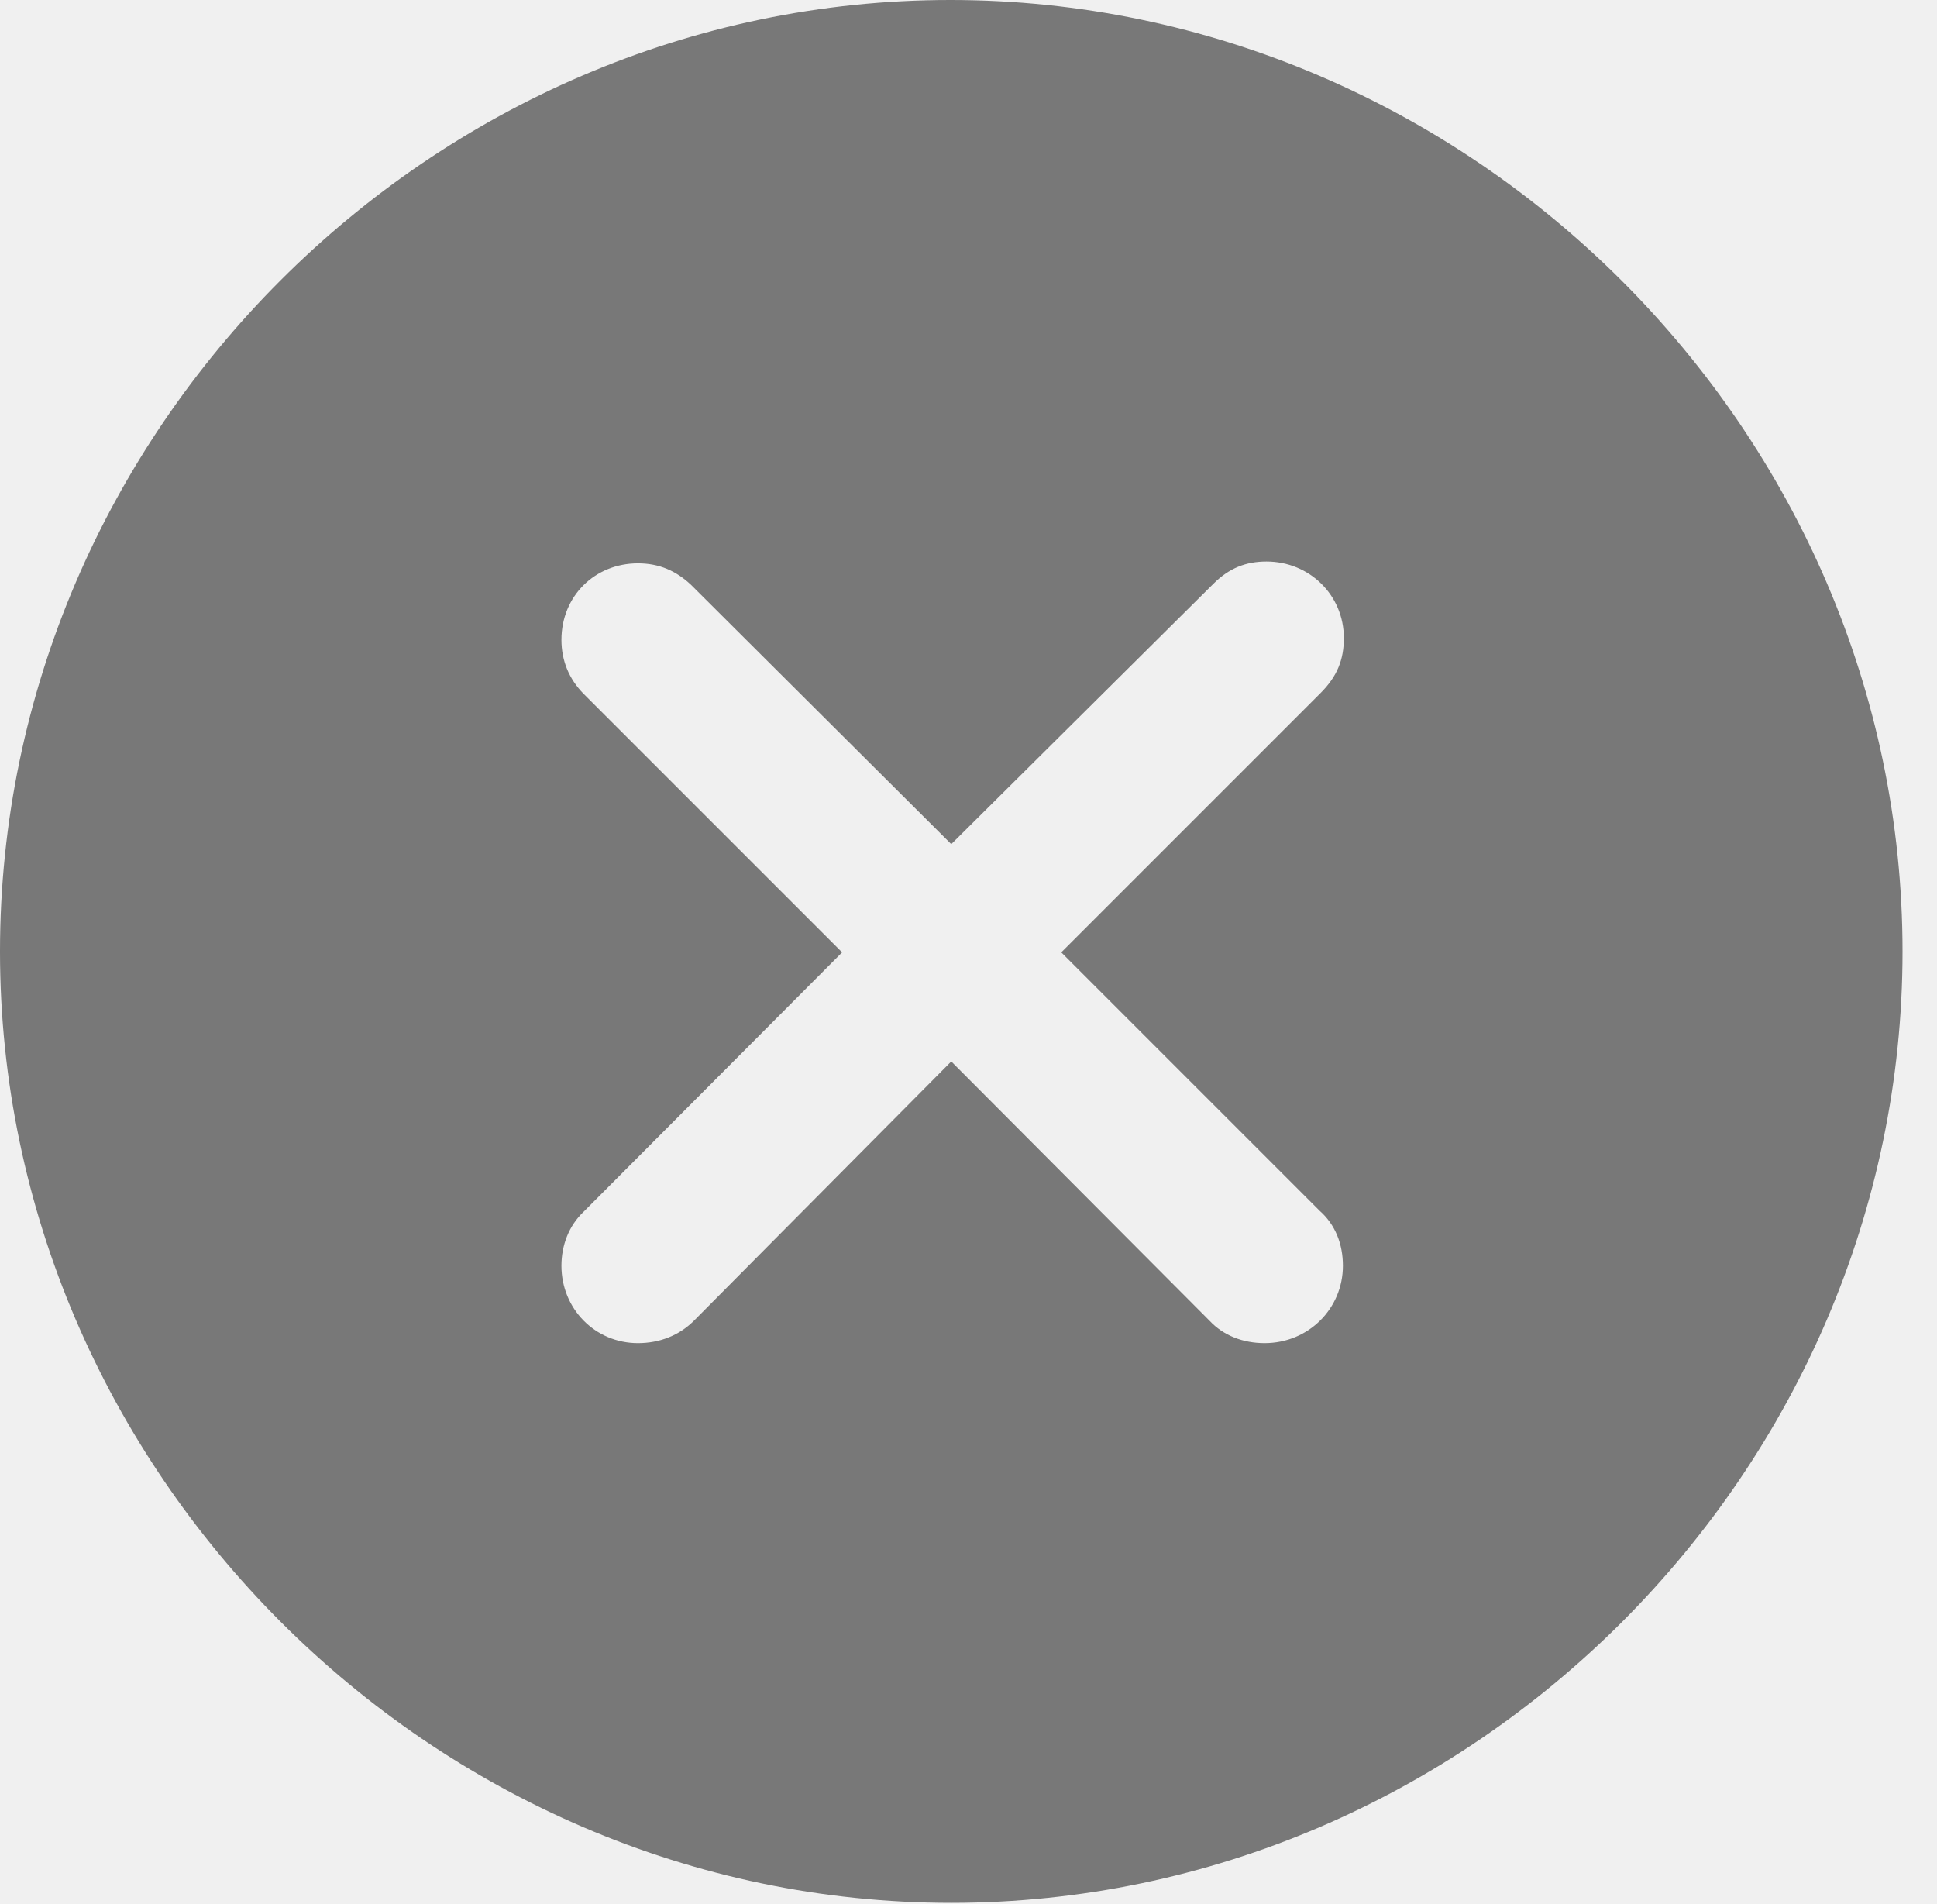
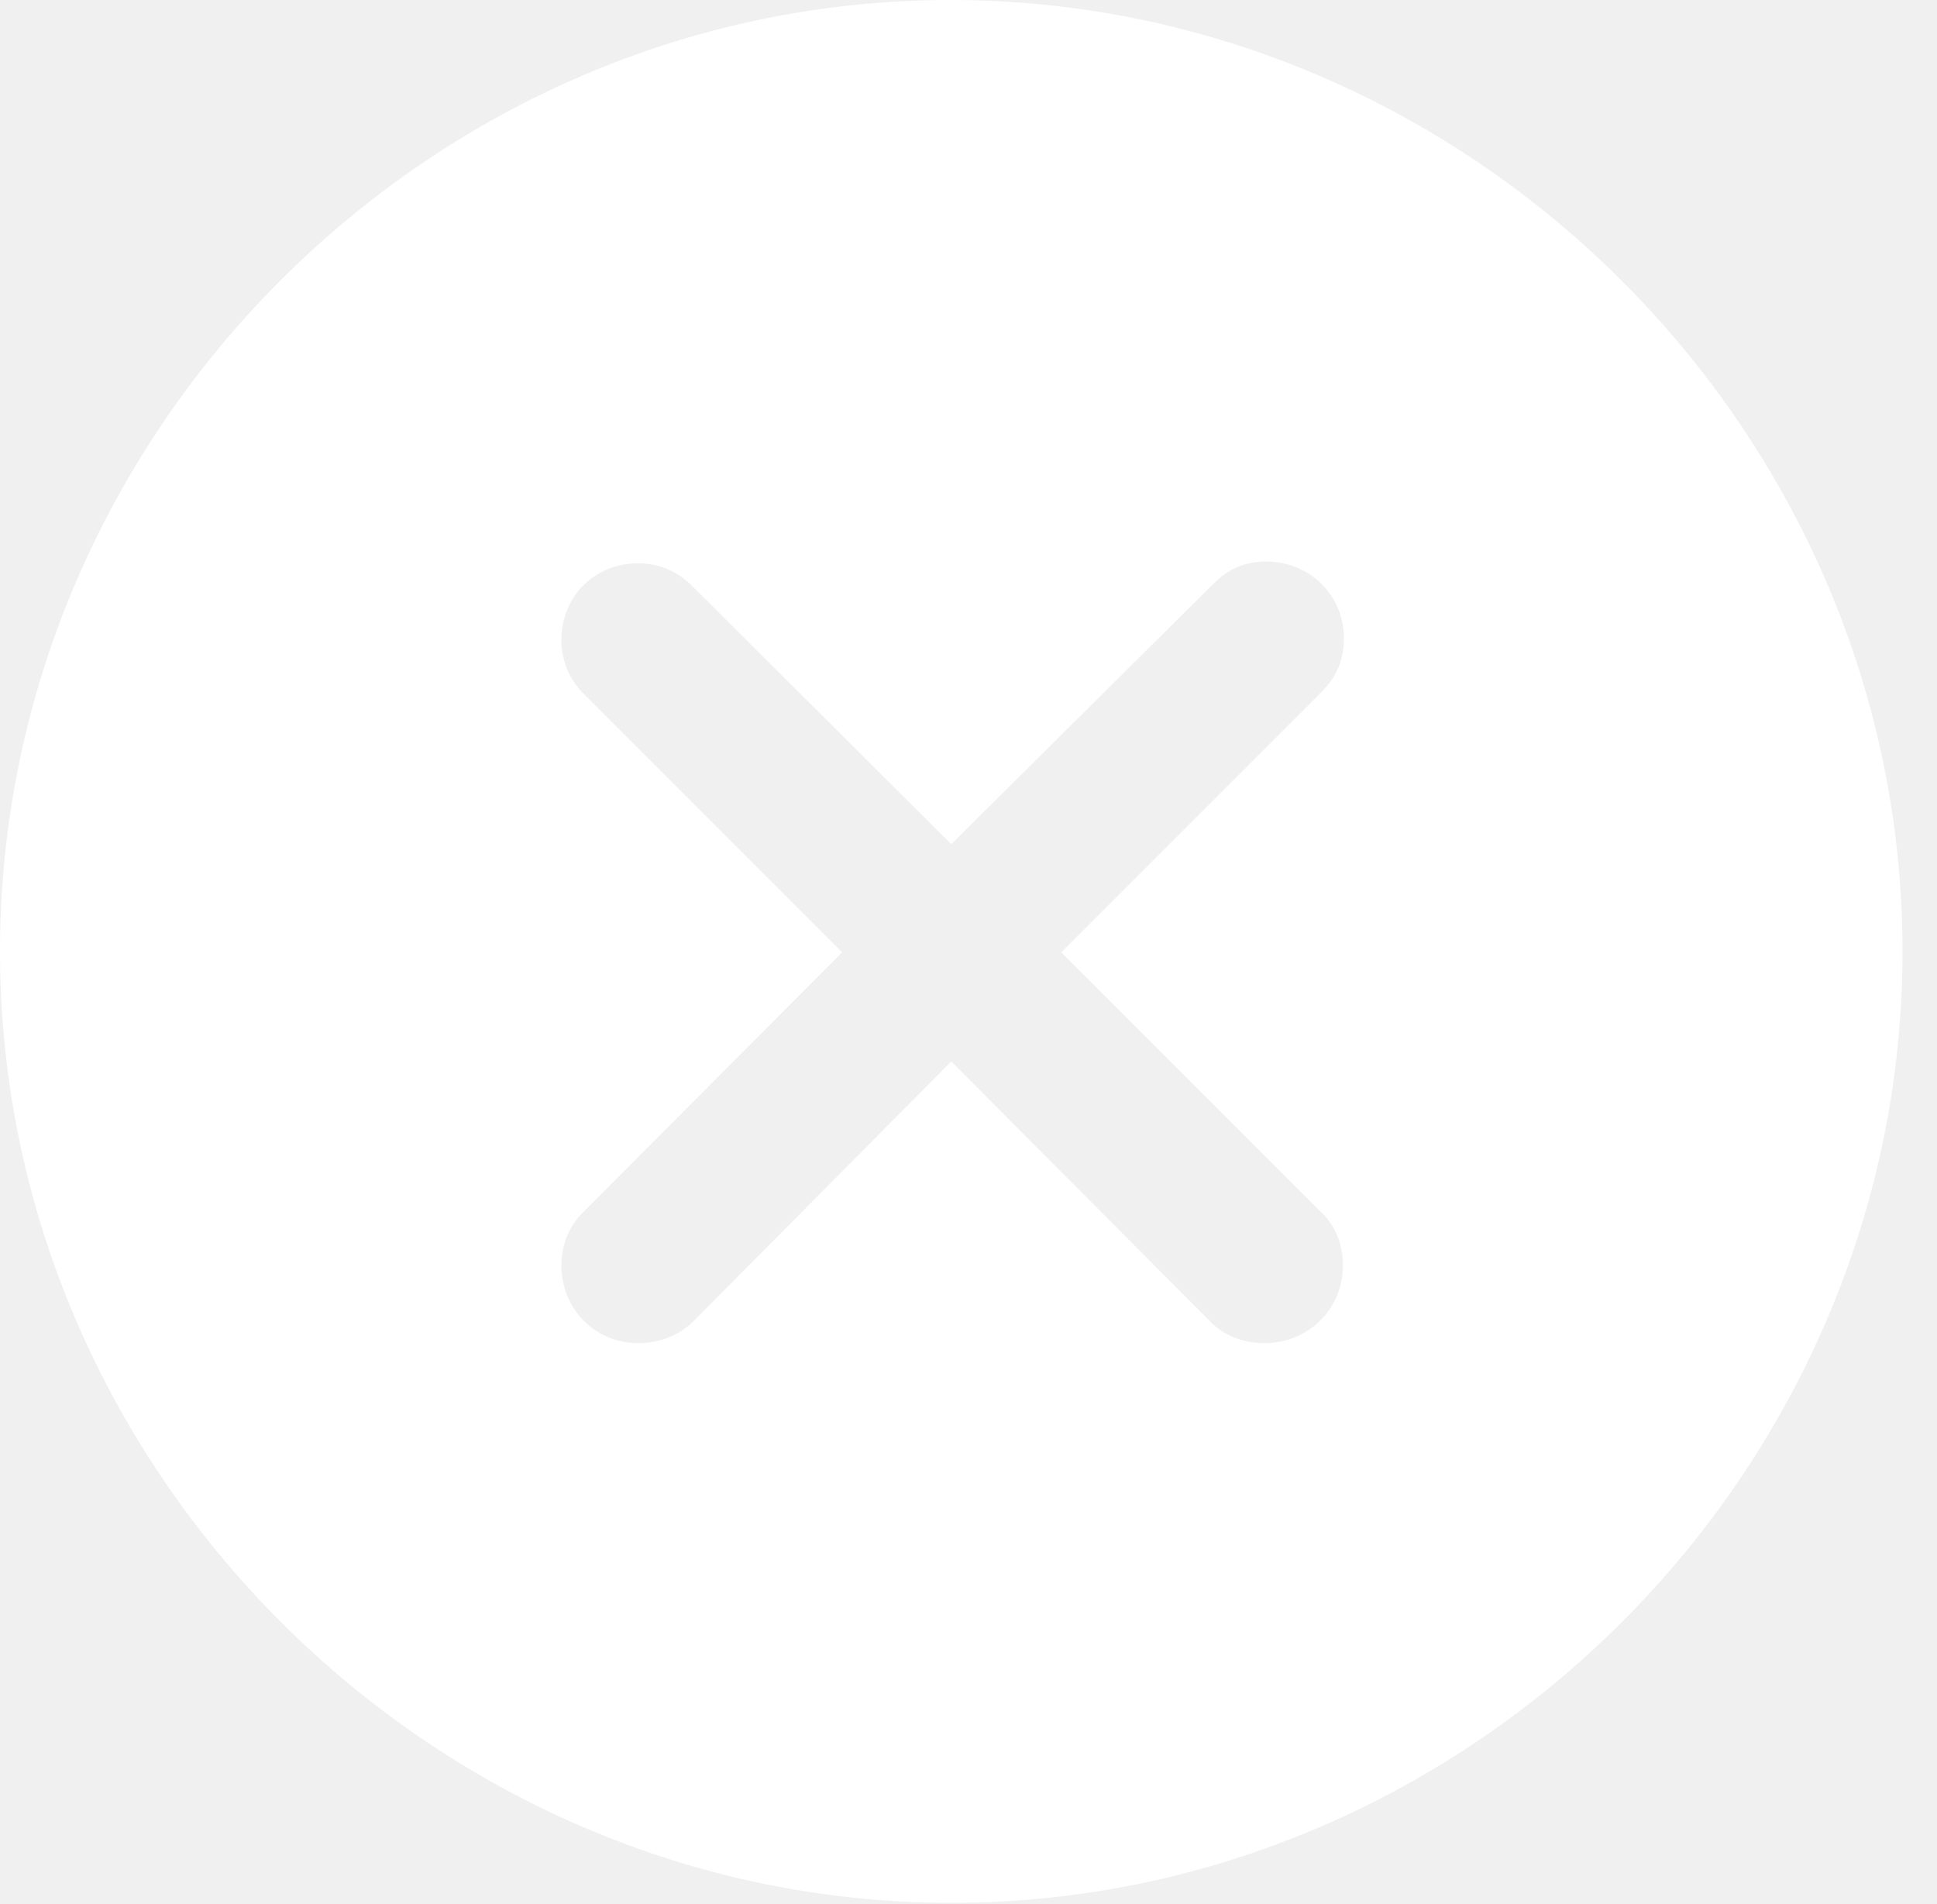
<svg xmlns="http://www.w3.org/2000/svg" version="1.1" width="20.283" height="19.932">
  <g>
    <rect height="19.932" opacity="0" width="20.283" x="0" y="0" />
-     <path d="M19.922 9.961C19.922 15.4 15.41 19.922 9.961 19.922C4.521 19.922 0 15.4 0 9.961C0 4.512 4.512 0 9.951 0C15.4 0 19.922 4.512 19.922 9.961ZM12.705 6.113L9.961 8.838L7.236 6.123C7.08 5.977 6.904 5.898 6.68 5.898C6.23 5.898 5.879 6.24 5.879 6.699C5.879 6.914 5.957 7.109 6.113 7.266L8.818 9.971L6.113 12.685C5.957 12.832 5.879 13.037 5.879 13.252C5.879 13.701 6.23 14.062 6.68 14.062C6.904 14.062 7.109 13.984 7.266 13.828L9.961 11.113L12.666 13.828C12.812 13.984 13.018 14.062 13.242 14.062C13.701 14.062 14.062 13.701 14.062 13.252C14.062 13.027 13.984 12.822 13.818 12.676L11.113 9.971L13.828 7.256C14.004 7.08 14.072 6.904 14.072 6.68C14.072 6.23 13.711 5.879 13.262 5.879C13.047 5.879 12.871 5.947 12.705 6.113Z" fill="#000000" fill-opacity="0.5" />
+     <path d="M19.922 9.961C19.922 15.4 15.41 19.922 9.961 19.922C4.521 19.922 0 15.4 0 9.961C0 4.512 4.512 0 9.951 0C15.4 0 19.922 4.512 19.922 9.961ZM12.705 6.113L9.961 8.838L7.236 6.123C7.08 5.977 6.904 5.898 6.68 5.898C6.23 5.898 5.879 6.24 5.879 6.699C5.879 6.914 5.957 7.109 6.113 7.266L8.818 9.971L6.113 12.685C5.957 12.832 5.879 13.037 5.879 13.252C5.879 13.701 6.23 14.062 6.68 14.062C6.904 14.062 7.109 13.984 7.266 13.828L9.961 11.113L12.666 13.828C12.812 13.984 13.018 14.062 13.242 14.062C13.701 14.062 14.062 13.701 14.062 13.252C14.062 13.027 13.984 12.822 13.818 12.676L11.113 9.971L13.828 7.256C14.004 7.08 14.072 6.904 14.072 6.68C14.072 6.23 13.711 5.879 13.262 5.879C13.047 5.879 12.871 5.947 12.705 6.113Z" fill="#ffffff" />
  </g>
</svg>
